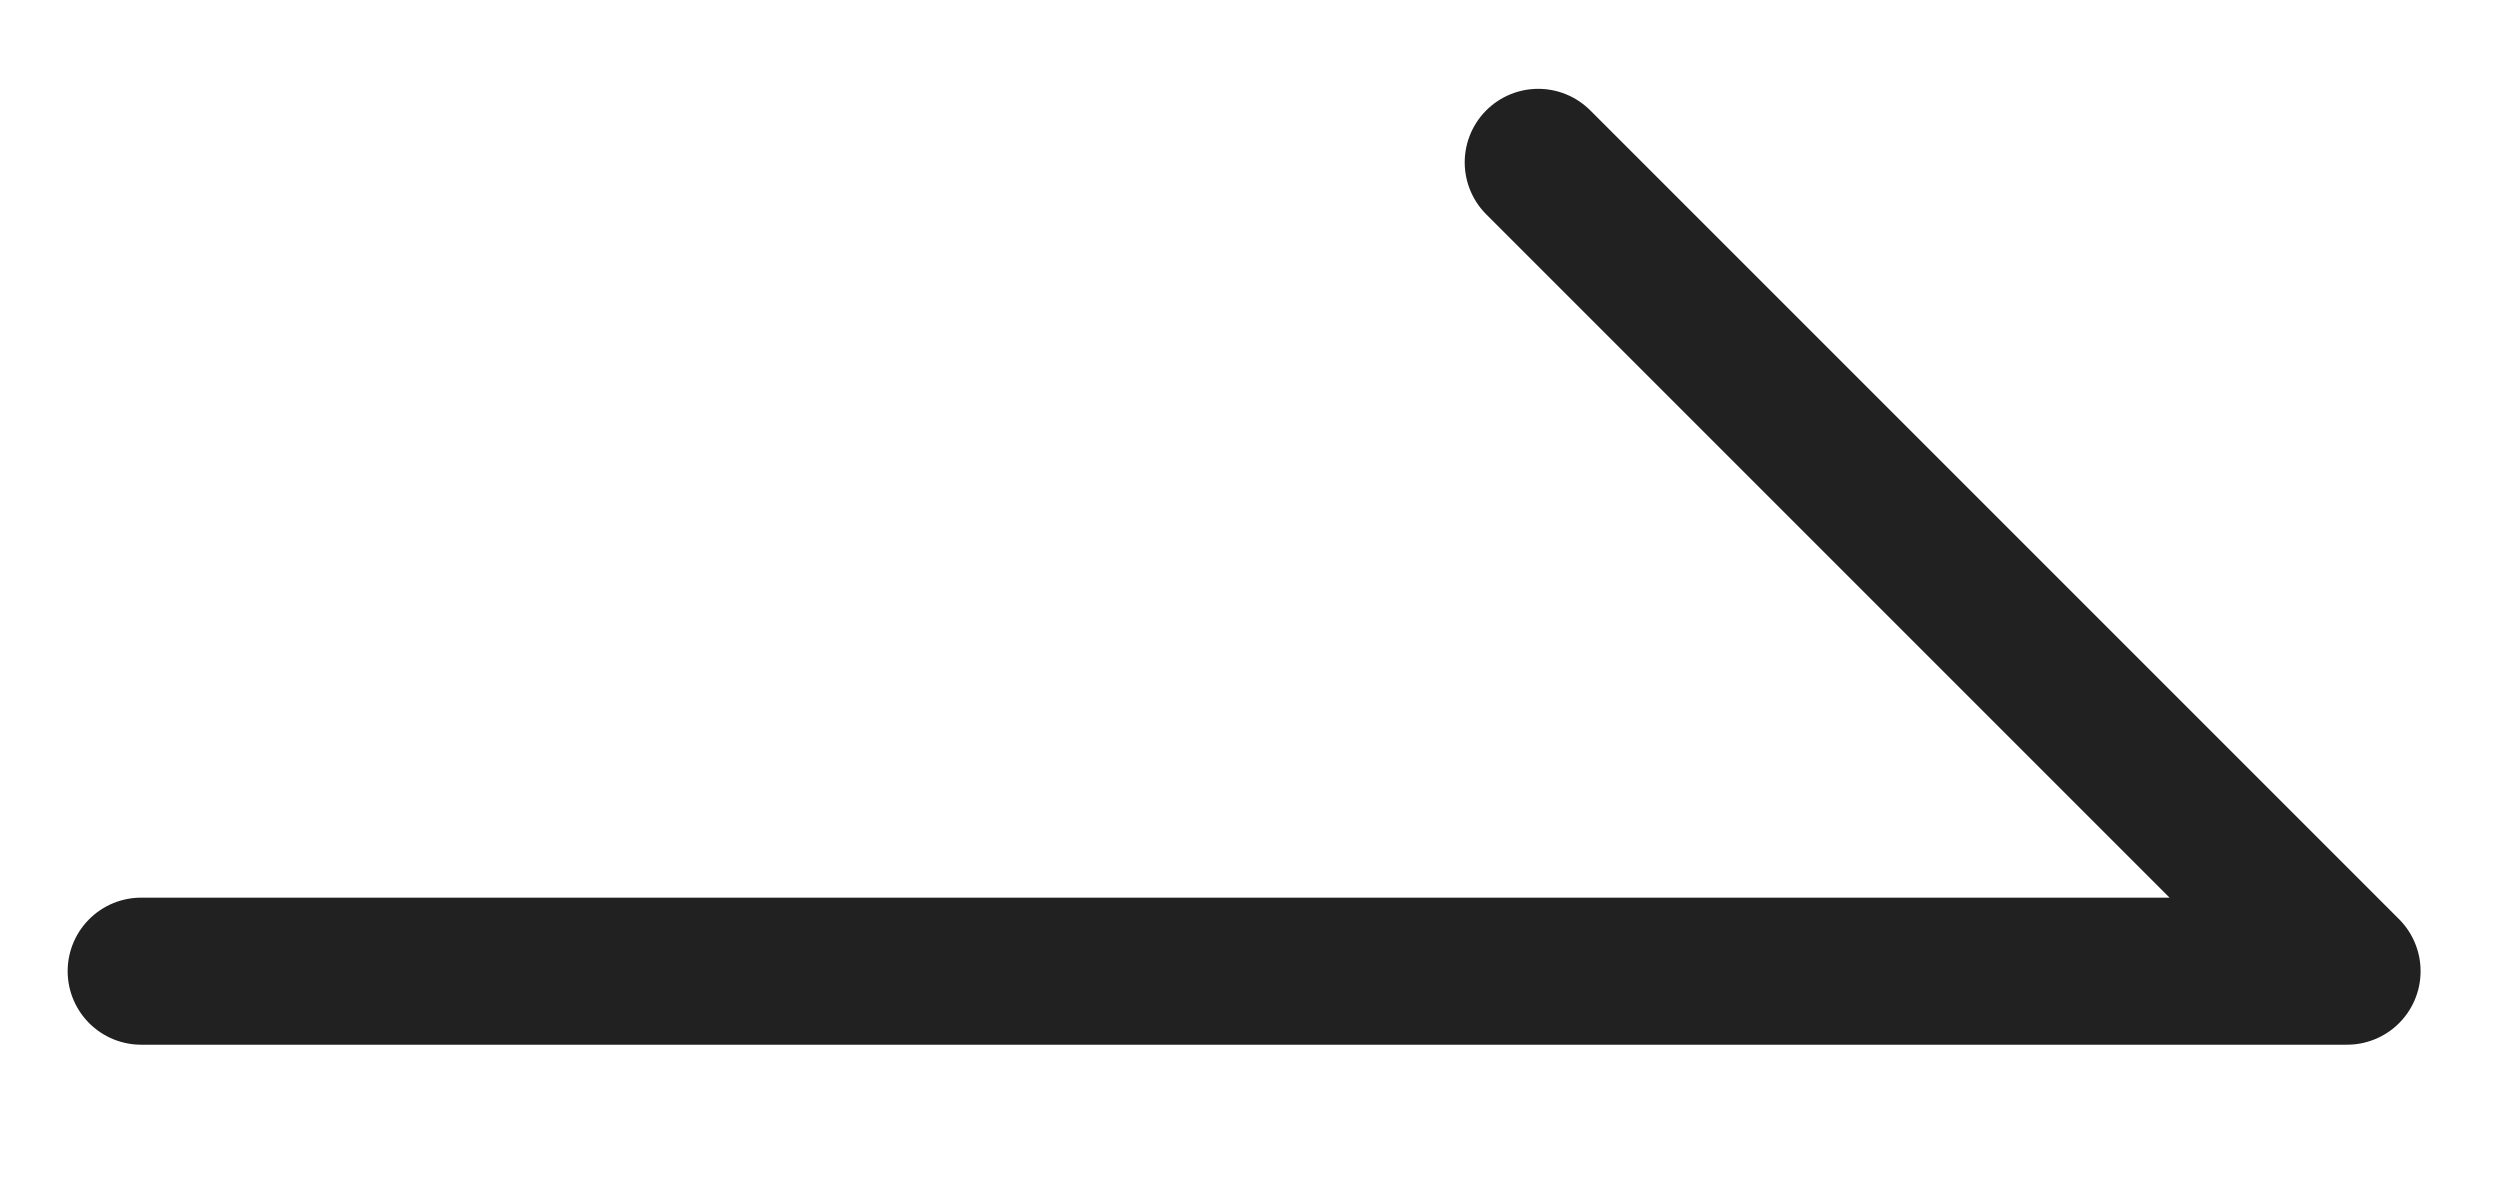
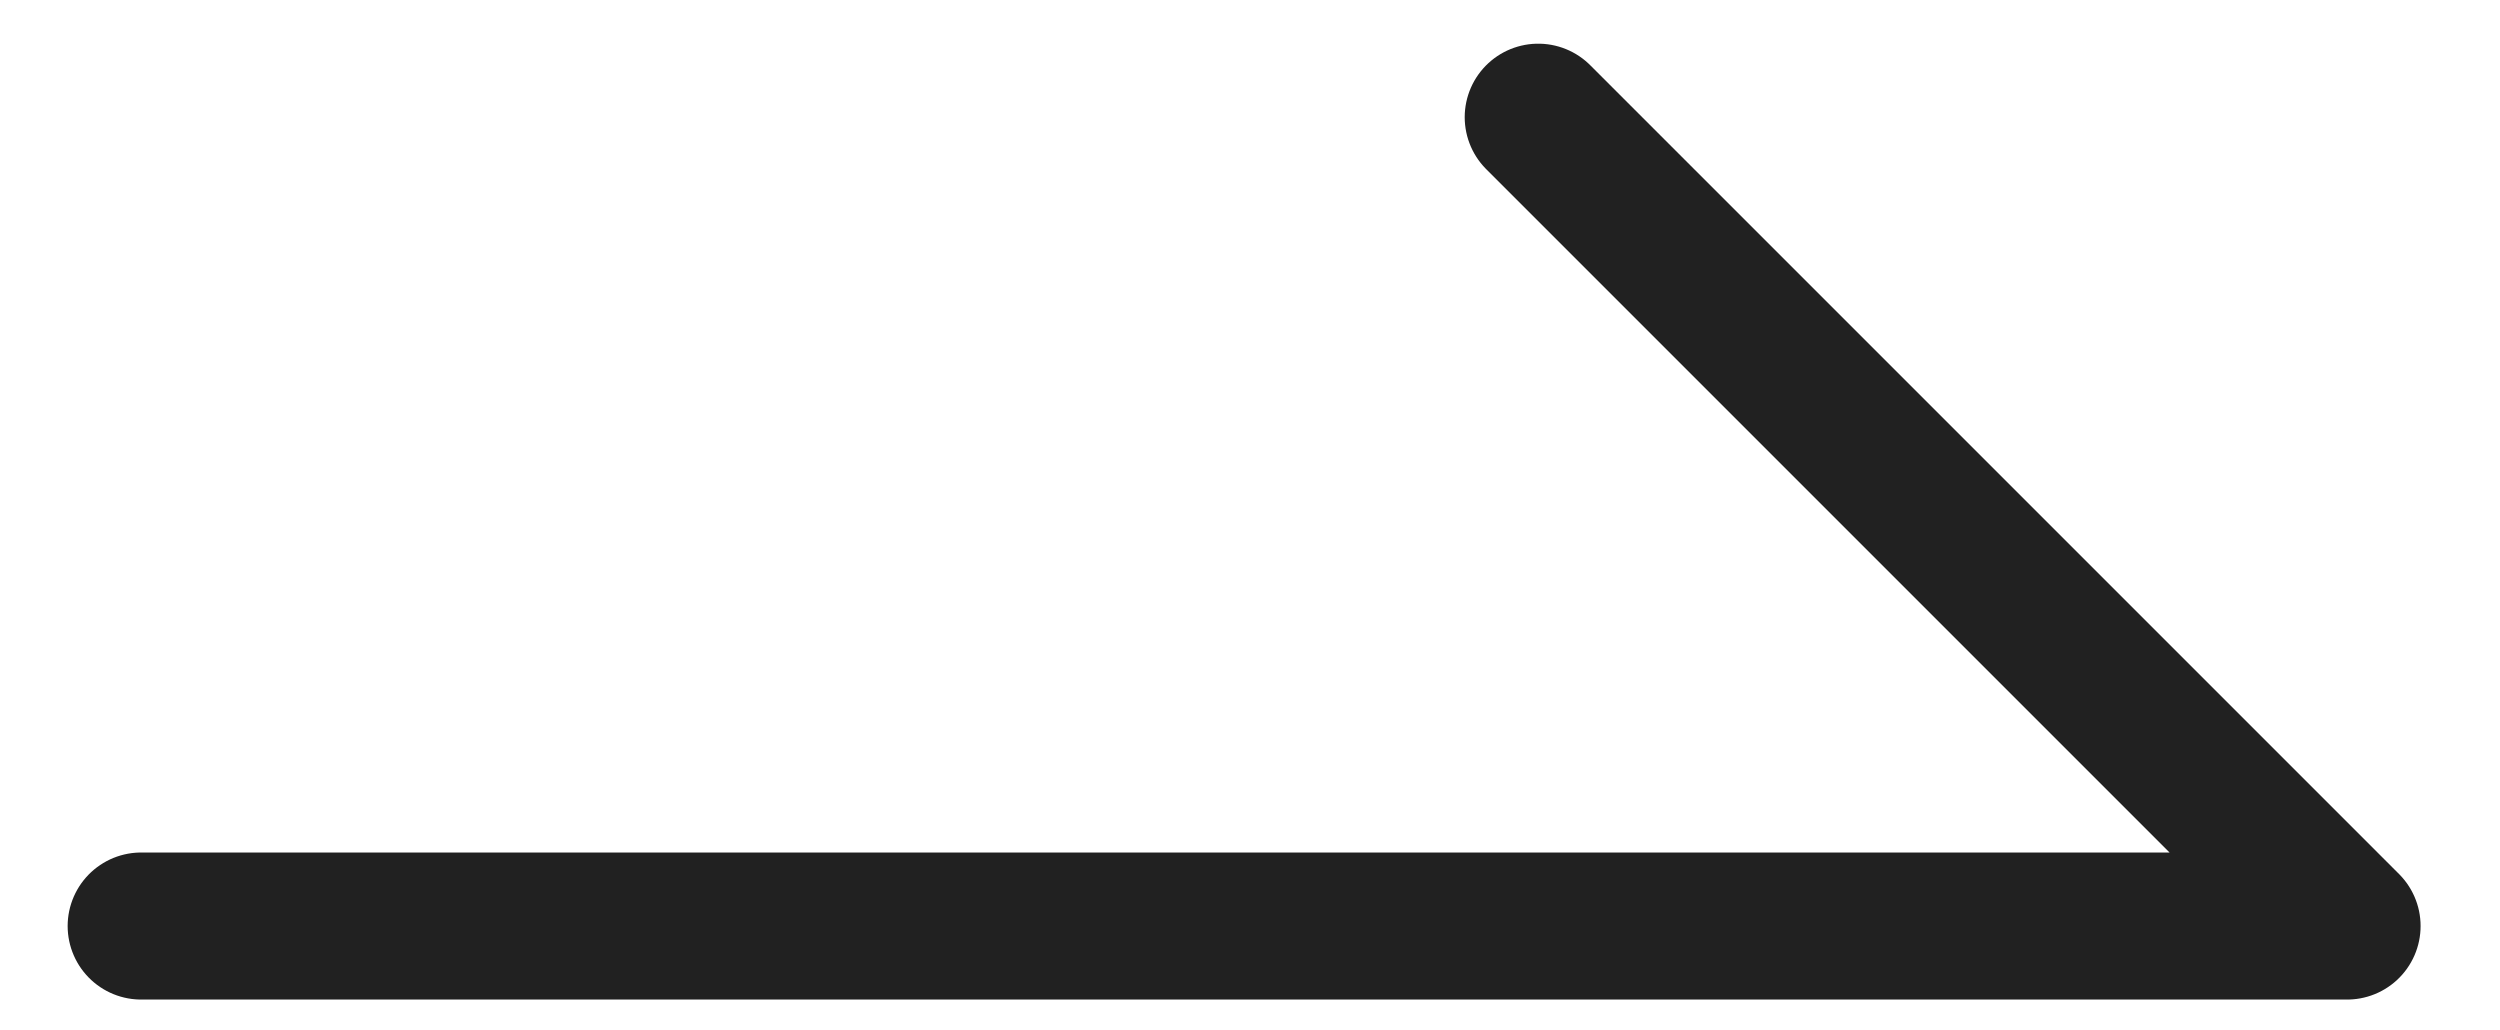
- <svg xmlns="http://www.w3.org/2000/svg" width="17" height="8" viewBox="0 0 17 8" fill="none">
-   <path d="M0.96 6.604H15.96L10.46 1.104" stroke="#212121" stroke-linecap="round" stroke-linejoin="round" />
+ <svg xmlns="http://www.w3.org/2000/svg" width="17" height="7" viewBox="0 0 17 7" fill="none">
+   <path d="M0.96 6.297H15.96L10.46 0.797" stroke="#212121" stroke-linecap="round" stroke-linejoin="round" />
</svg>
